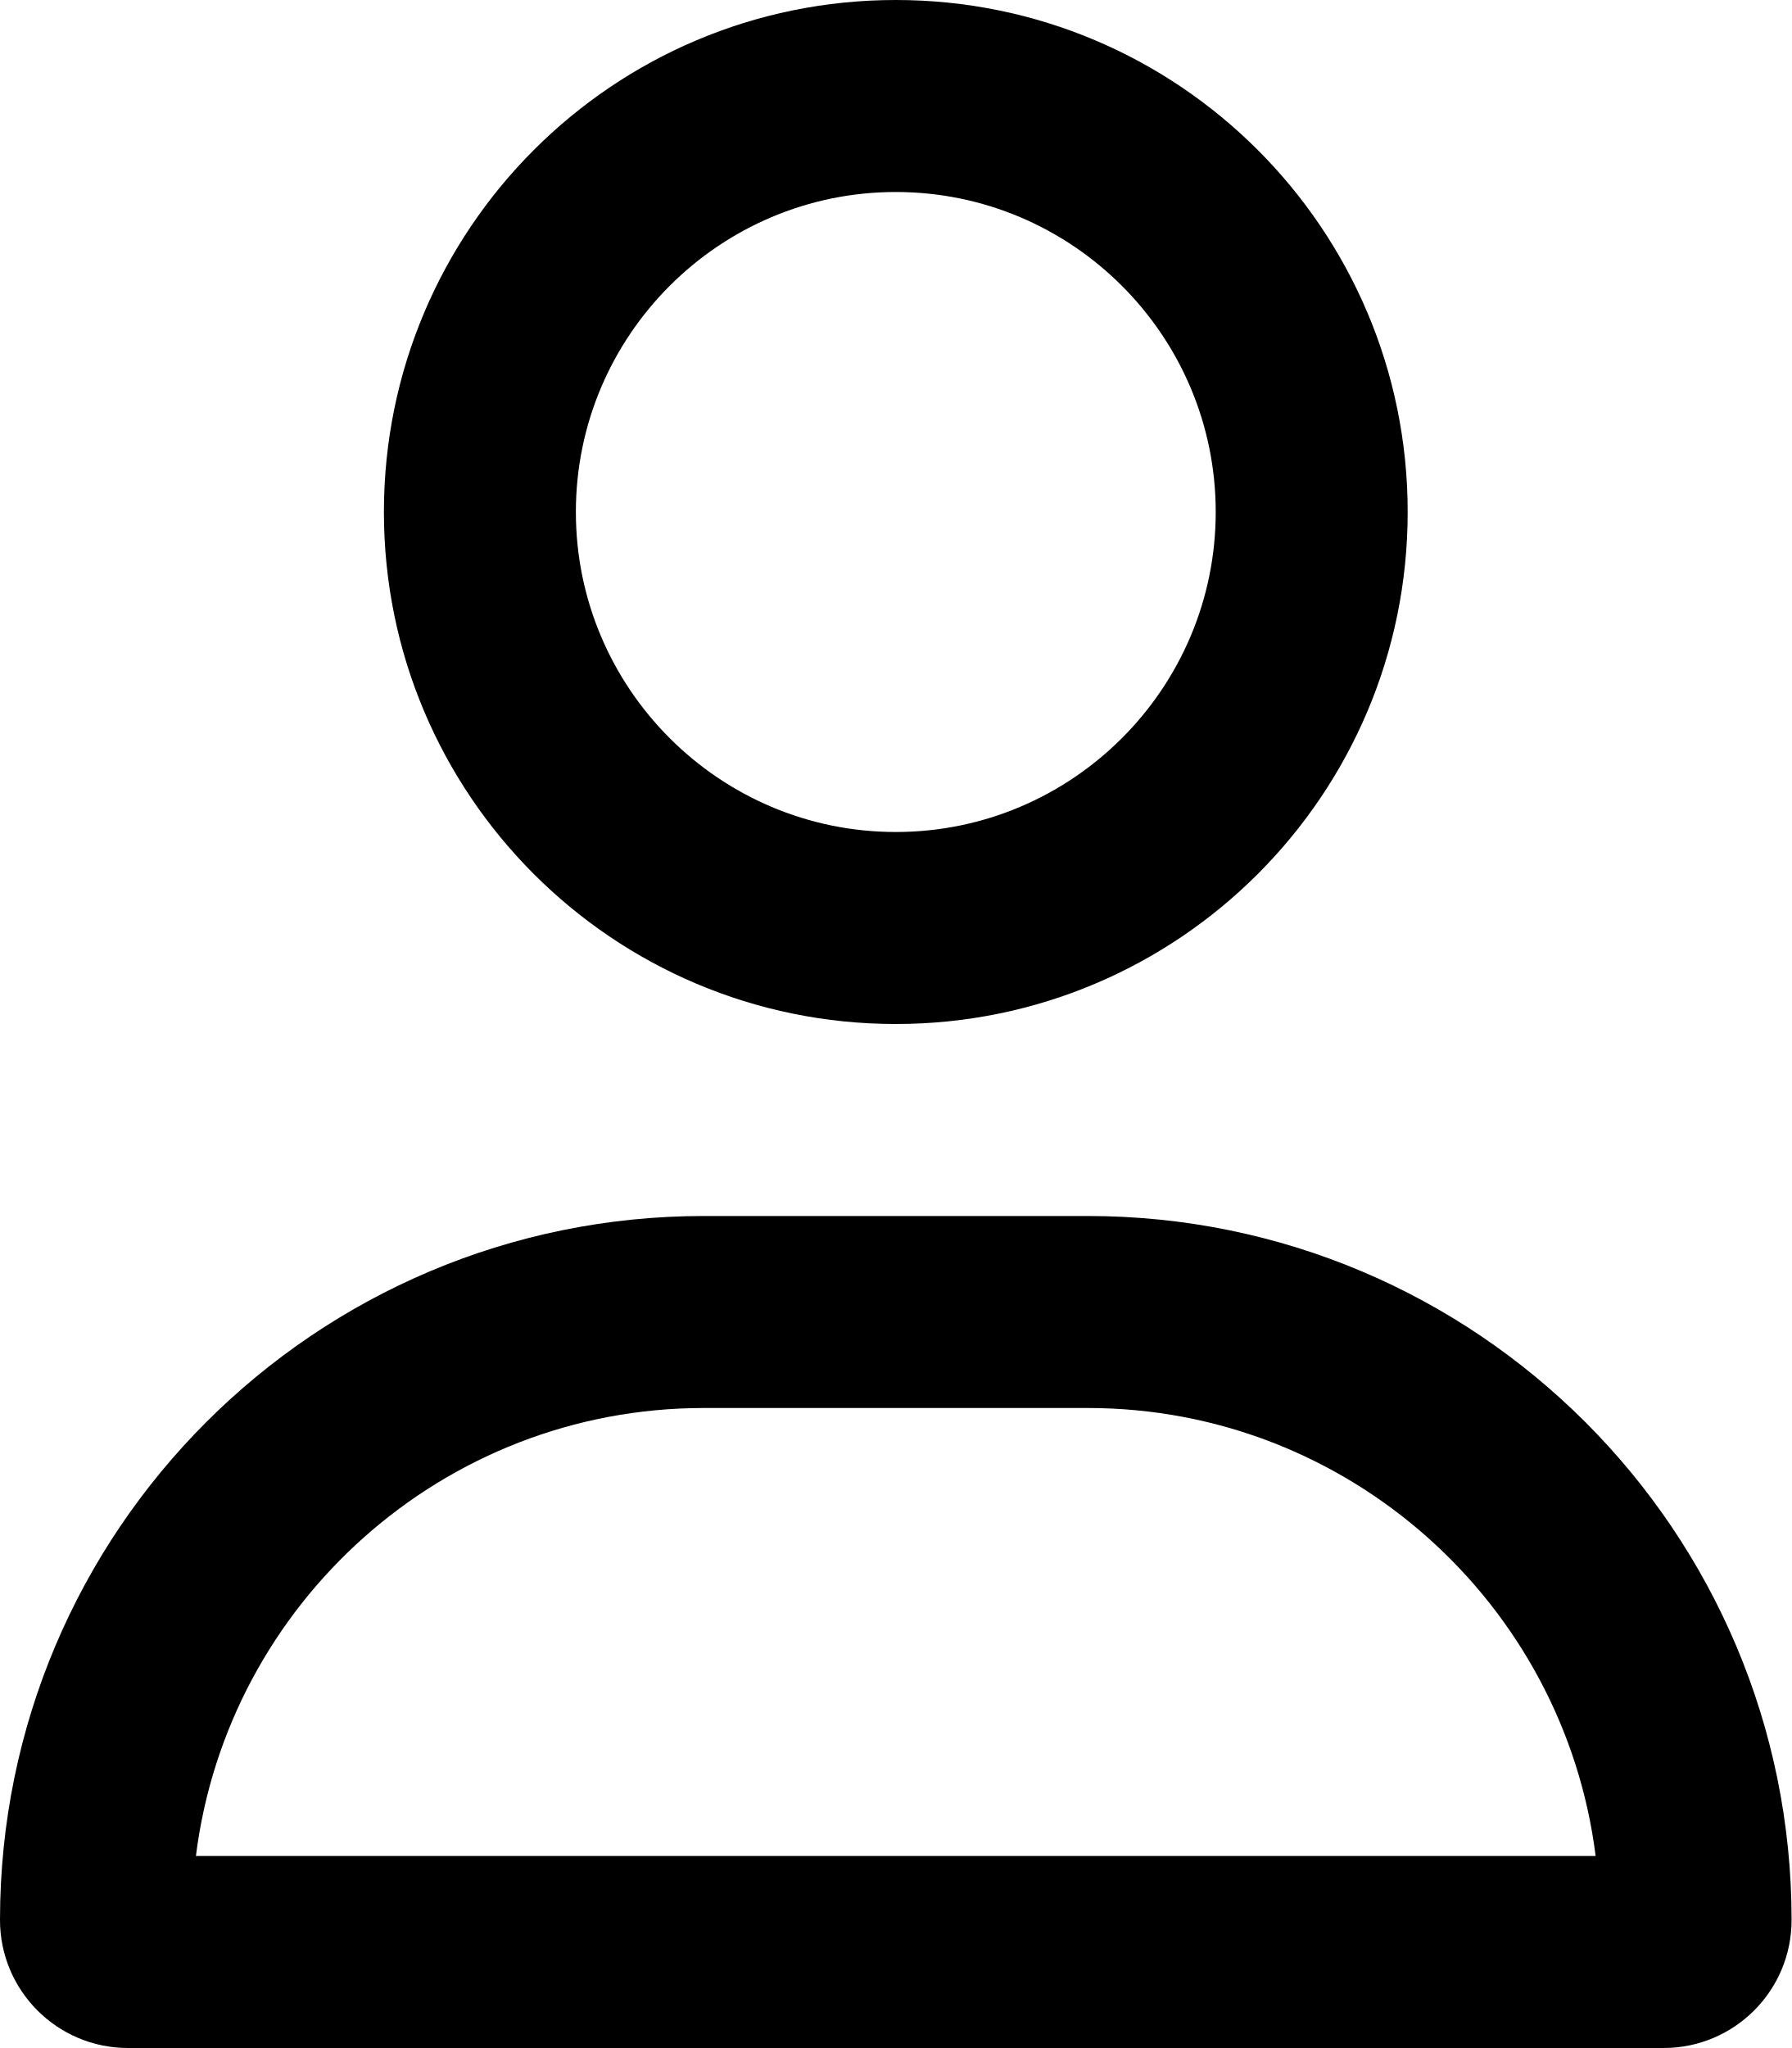
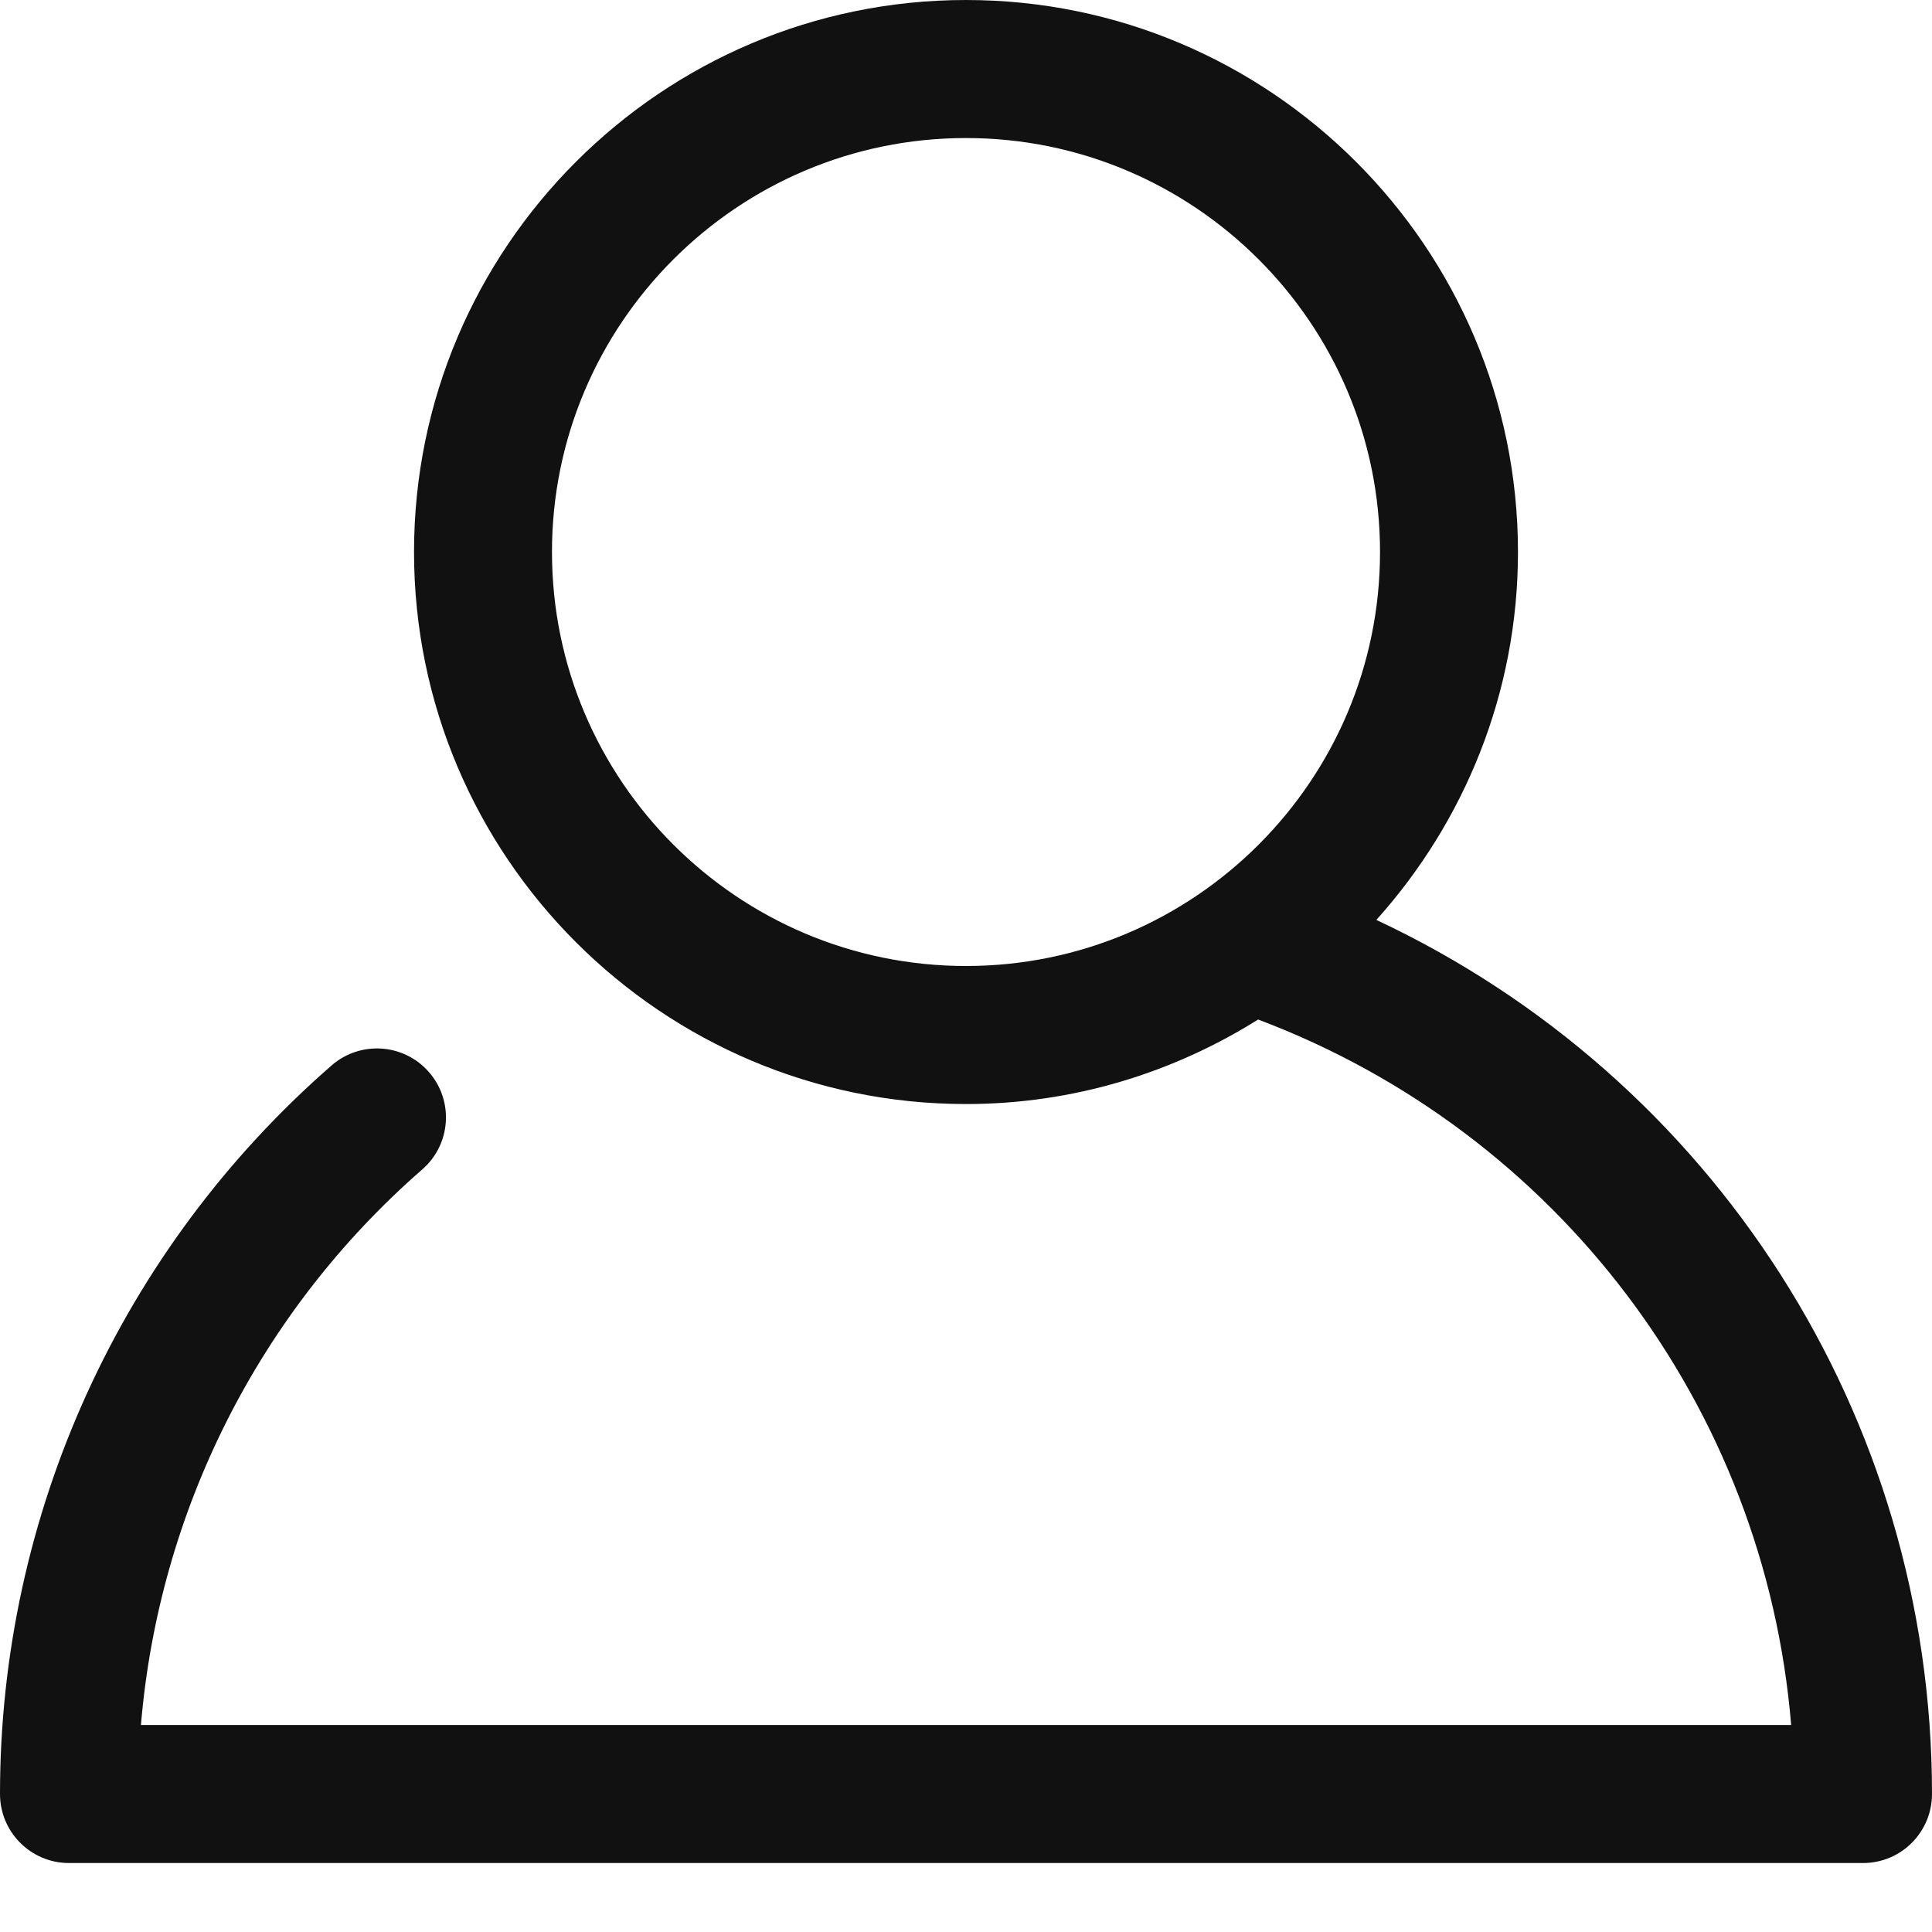
- <svg xmlns="http://www.w3.org/2000/svg" viewBox="0 0 448 512">
-   <path d="M272 304h-96C78.8 304 0 382.8 0 480c0 17.67 14.33 32 32 32h384c17.67 0 32-14.33 32-32C448 382.8 369.2 304 272 304zM48.99 464C56.89 400.9 110.8 352 176 352h96c65.16 0 119.1 48.95 127 112H48.99zM224 256c70.69 0 128-57.31 128-128c0-70.69-57.31-128-128-128S96 57.31 96 128C96 198.7 153.3 256 224 256zM224 48c44.11 0 80 35.89 80 80c0 44.11-35.89 80-80 80S144 172.1 144 128C144 83.89 179.9 48 224 48z" />
+ <svg xmlns="http://www.w3.org/2000/svg" width="20" height="20" viewBox="0 0 20 20" fill="none">
+   <path d="M14.248 9.523C15.156 8.511 15.714 7.178 15.714 5.714C15.714 2.564 13.151 0 10 0C6.849 0 4.286 2.564 4.286 5.714C4.286 8.865 6.849 11.429 10 11.429C11.111 11.429 12.145 11.105 13.024 10.554C16.131 11.725 18.27 14.569 18.542 17.857H1.459C1.644 15.644 2.682 13.579 4.371 12.106C4.669 11.847 4.7 11.396 4.441 11.099C4.182 10.801 3.731 10.77 3.433 11.029C1.251 12.931 0 15.679 0 18.571C0 18.966 0.32 19.286 0.714 19.286H19.286C19.681 19.286 20 18.966 20 18.571C20 14.653 17.729 11.154 14.248 9.523ZM5.714 5.714C5.714 3.351 7.636 1.429 10 1.429C12.364 1.429 14.286 3.351 14.286 5.714C14.286 8.078 12.364 10 10 10C7.636 10 5.714 8.078 5.714 5.714Z" fill="#111111" />
</svg>
